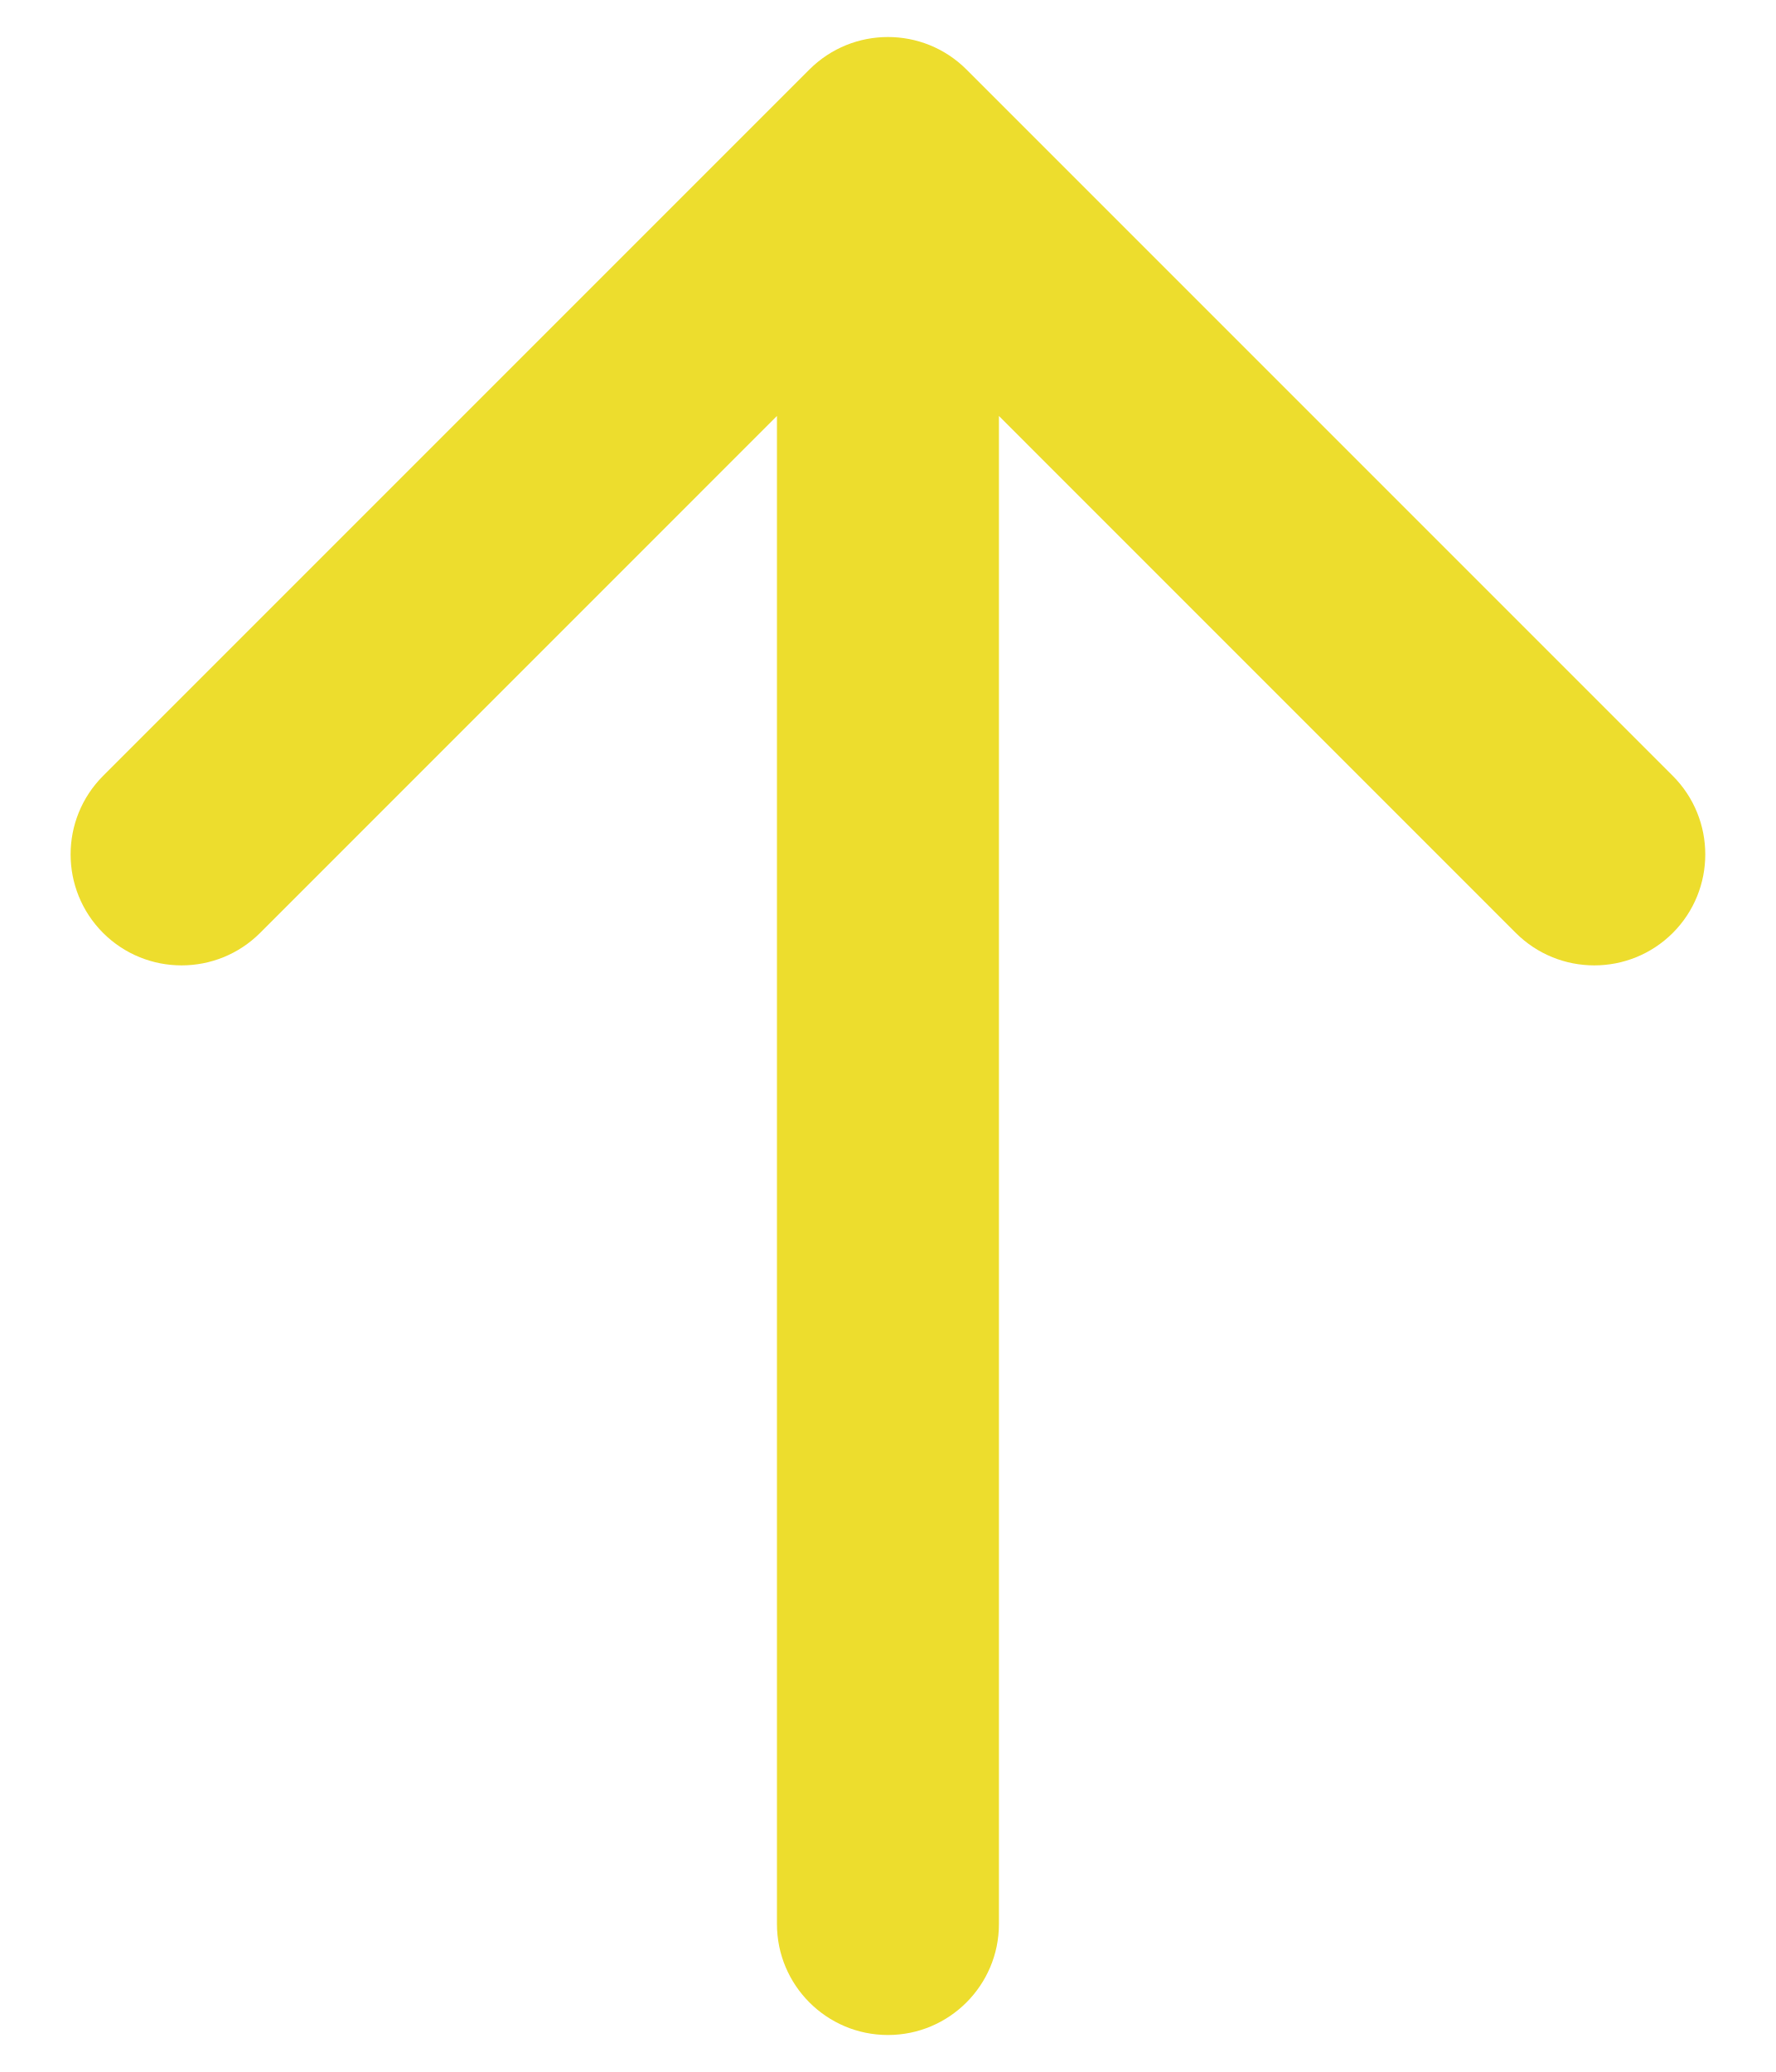
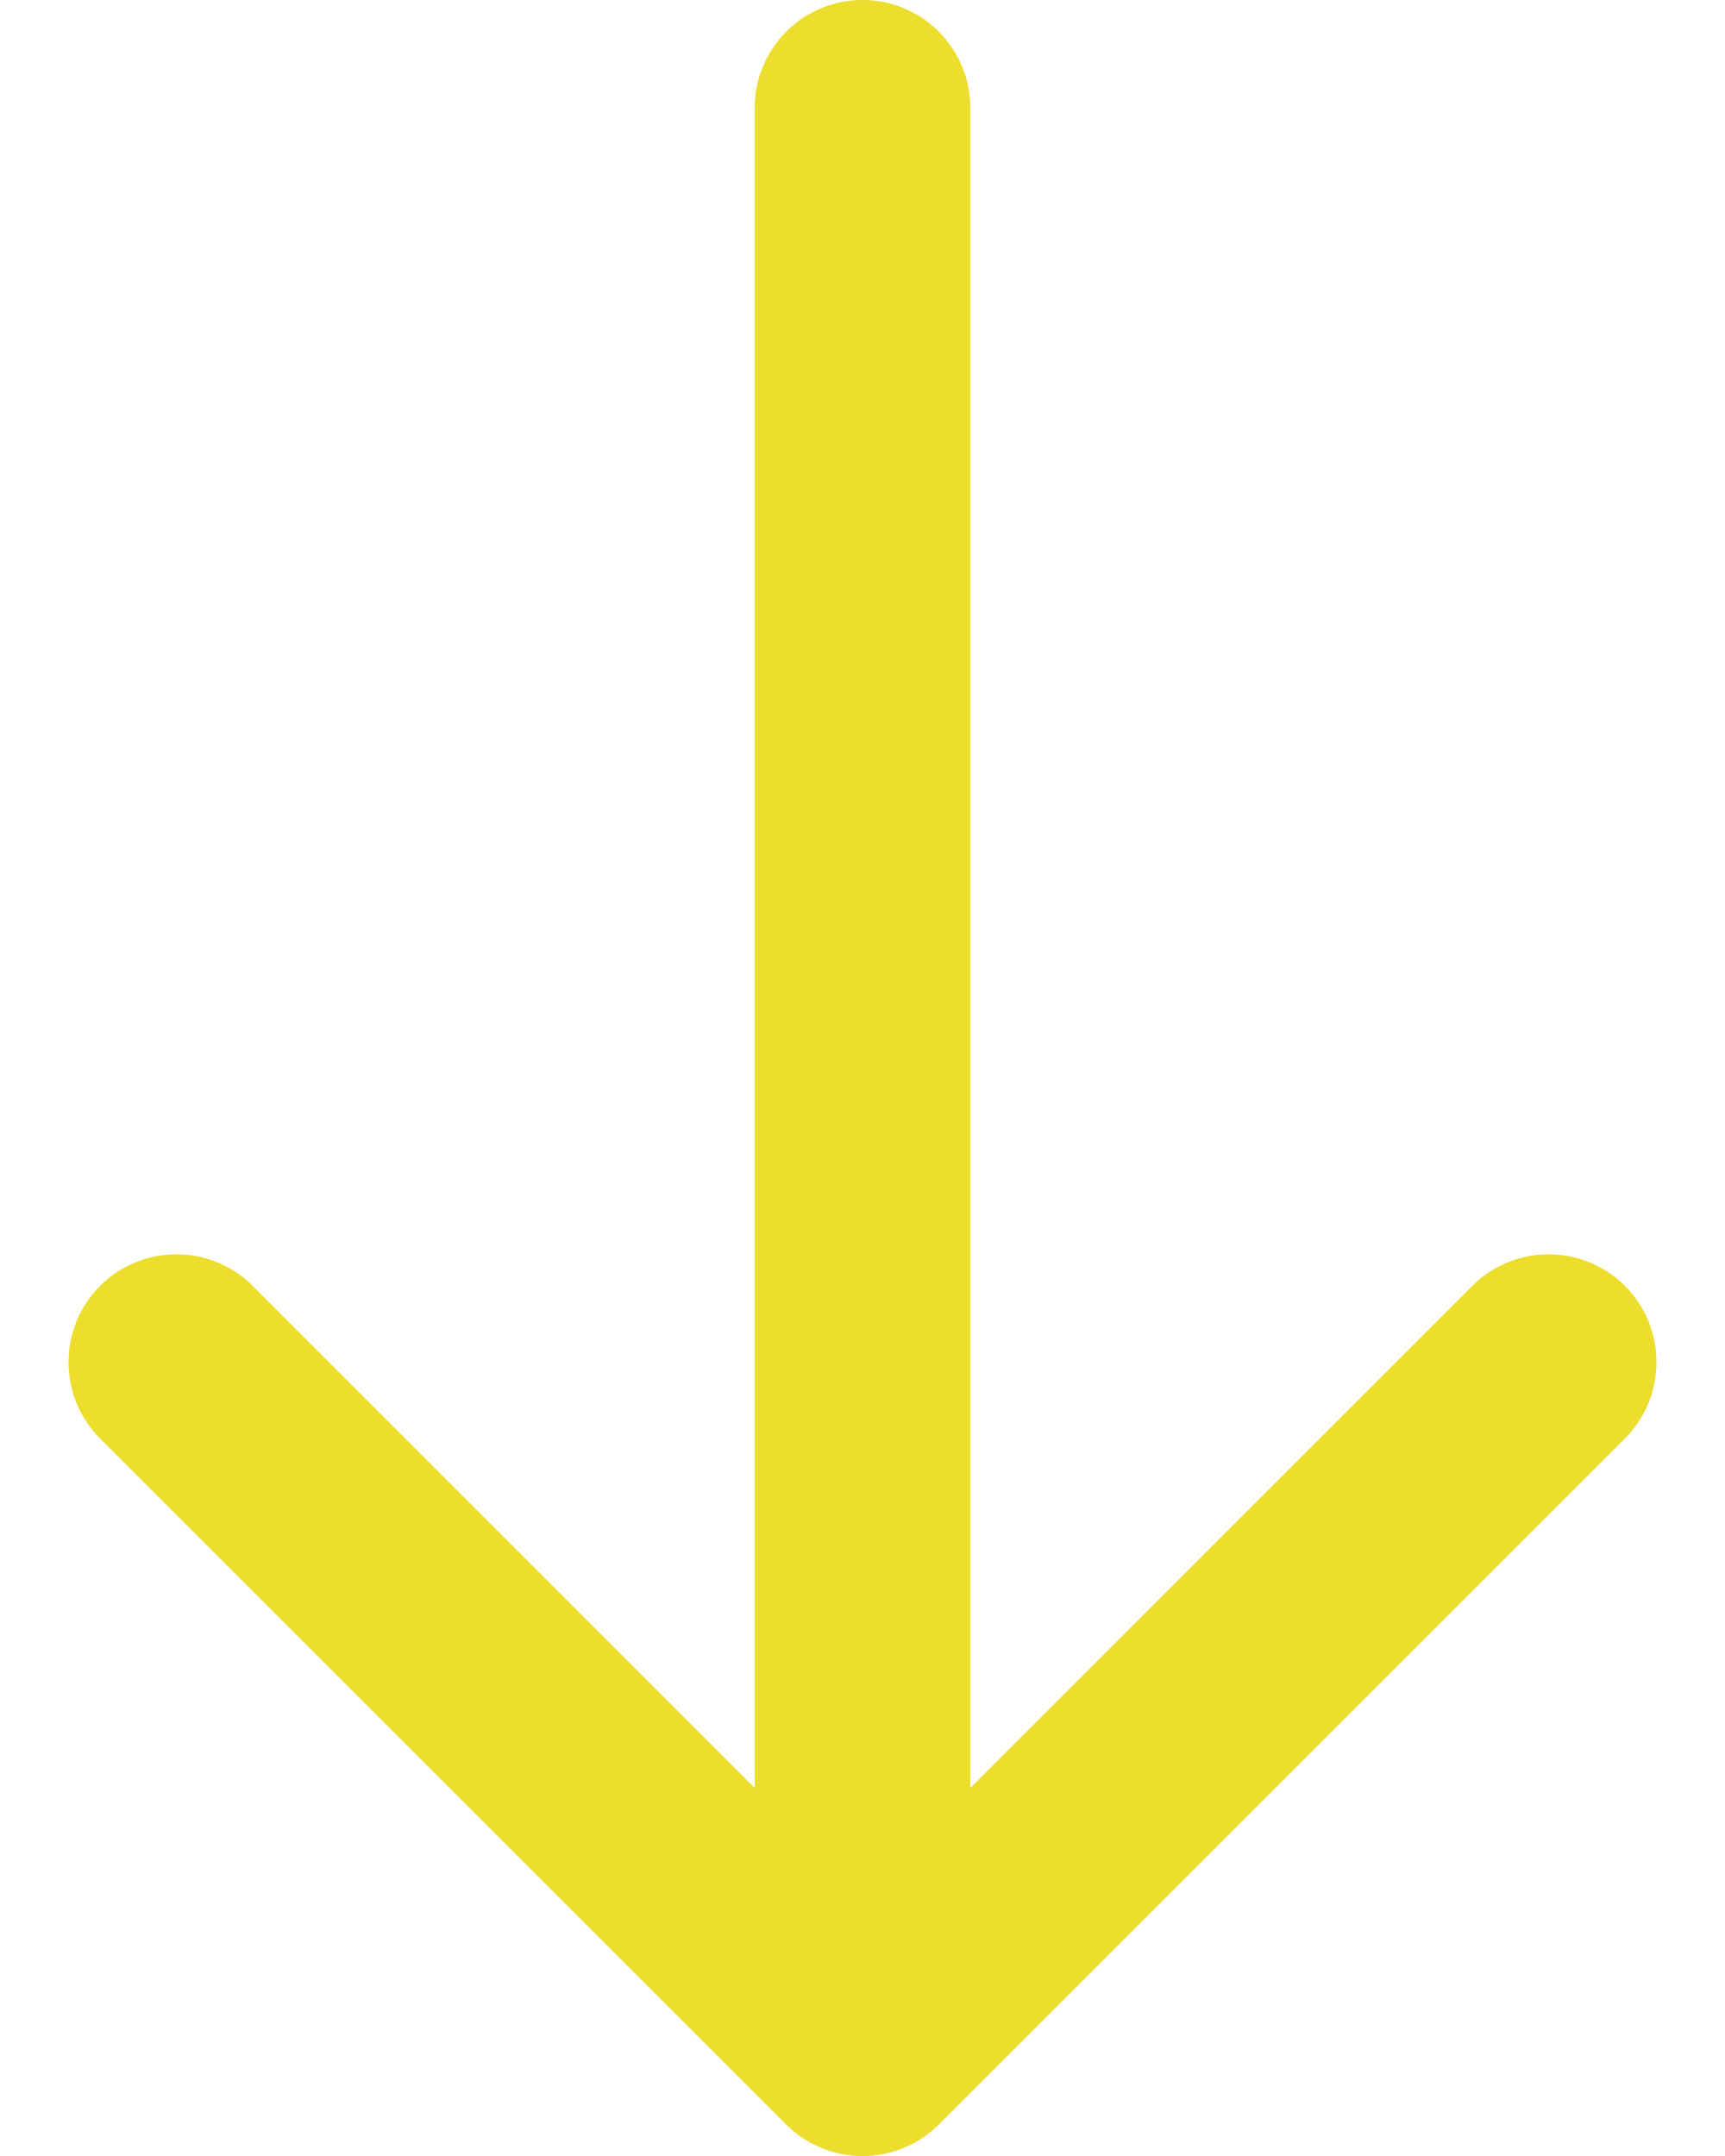
- <svg xmlns="http://www.w3.org/2000/svg" width="24" height="28" viewBox="0 0 24 28" fill="none">
-   <path d="M10.5 26C10.5 26.828 11.172 27.5 12 27.5C12.828 27.5 13.5 26.828 13.5 26L10.5 26ZM13.061 0.939C12.475 0.354 11.525 0.354 10.939 0.939L1.393 10.485C0.808 11.071 0.808 12.021 1.393 12.607C1.979 13.192 2.929 13.192 3.515 12.607L12 4.121L20.485 12.607C21.071 13.192 22.021 13.192 22.607 12.607C23.192 12.021 23.192 11.071 22.607 10.485L13.061 0.939ZM13.5 26L13.5 2L10.5 2L10.5 26L13.5 26Z" fill="#EDDD2D" />
+ <svg xmlns="http://www.w3.org/2000/svg" width="8" height="10" viewBox="0 0 8 10" fill="none">
+   <path d="M4.5 0.5C4.5 0.224 4.276 -1.60941e-08 4 0C3.724 1.60941e-08 3.5 0.224 3.5 0.5L4.5 0.5ZM3.646 9.854C3.842 10.049 4.158 10.049 4.354 9.854L7.536 6.672C7.731 6.476 7.731 6.16 7.536 5.964C7.34 5.769 7.024 5.769 6.828 5.964L4 8.793L1.172 5.964C0.976 5.769 0.66 5.769 0.464 5.964C0.269 6.16 0.269 6.476 0.464 6.672L3.646 9.854ZM3.5 0.5L3.5 9.5L4.5 9.5L4.5 0.5L3.5 0.5Z" fill="#EDDD2D" />
</svg>
